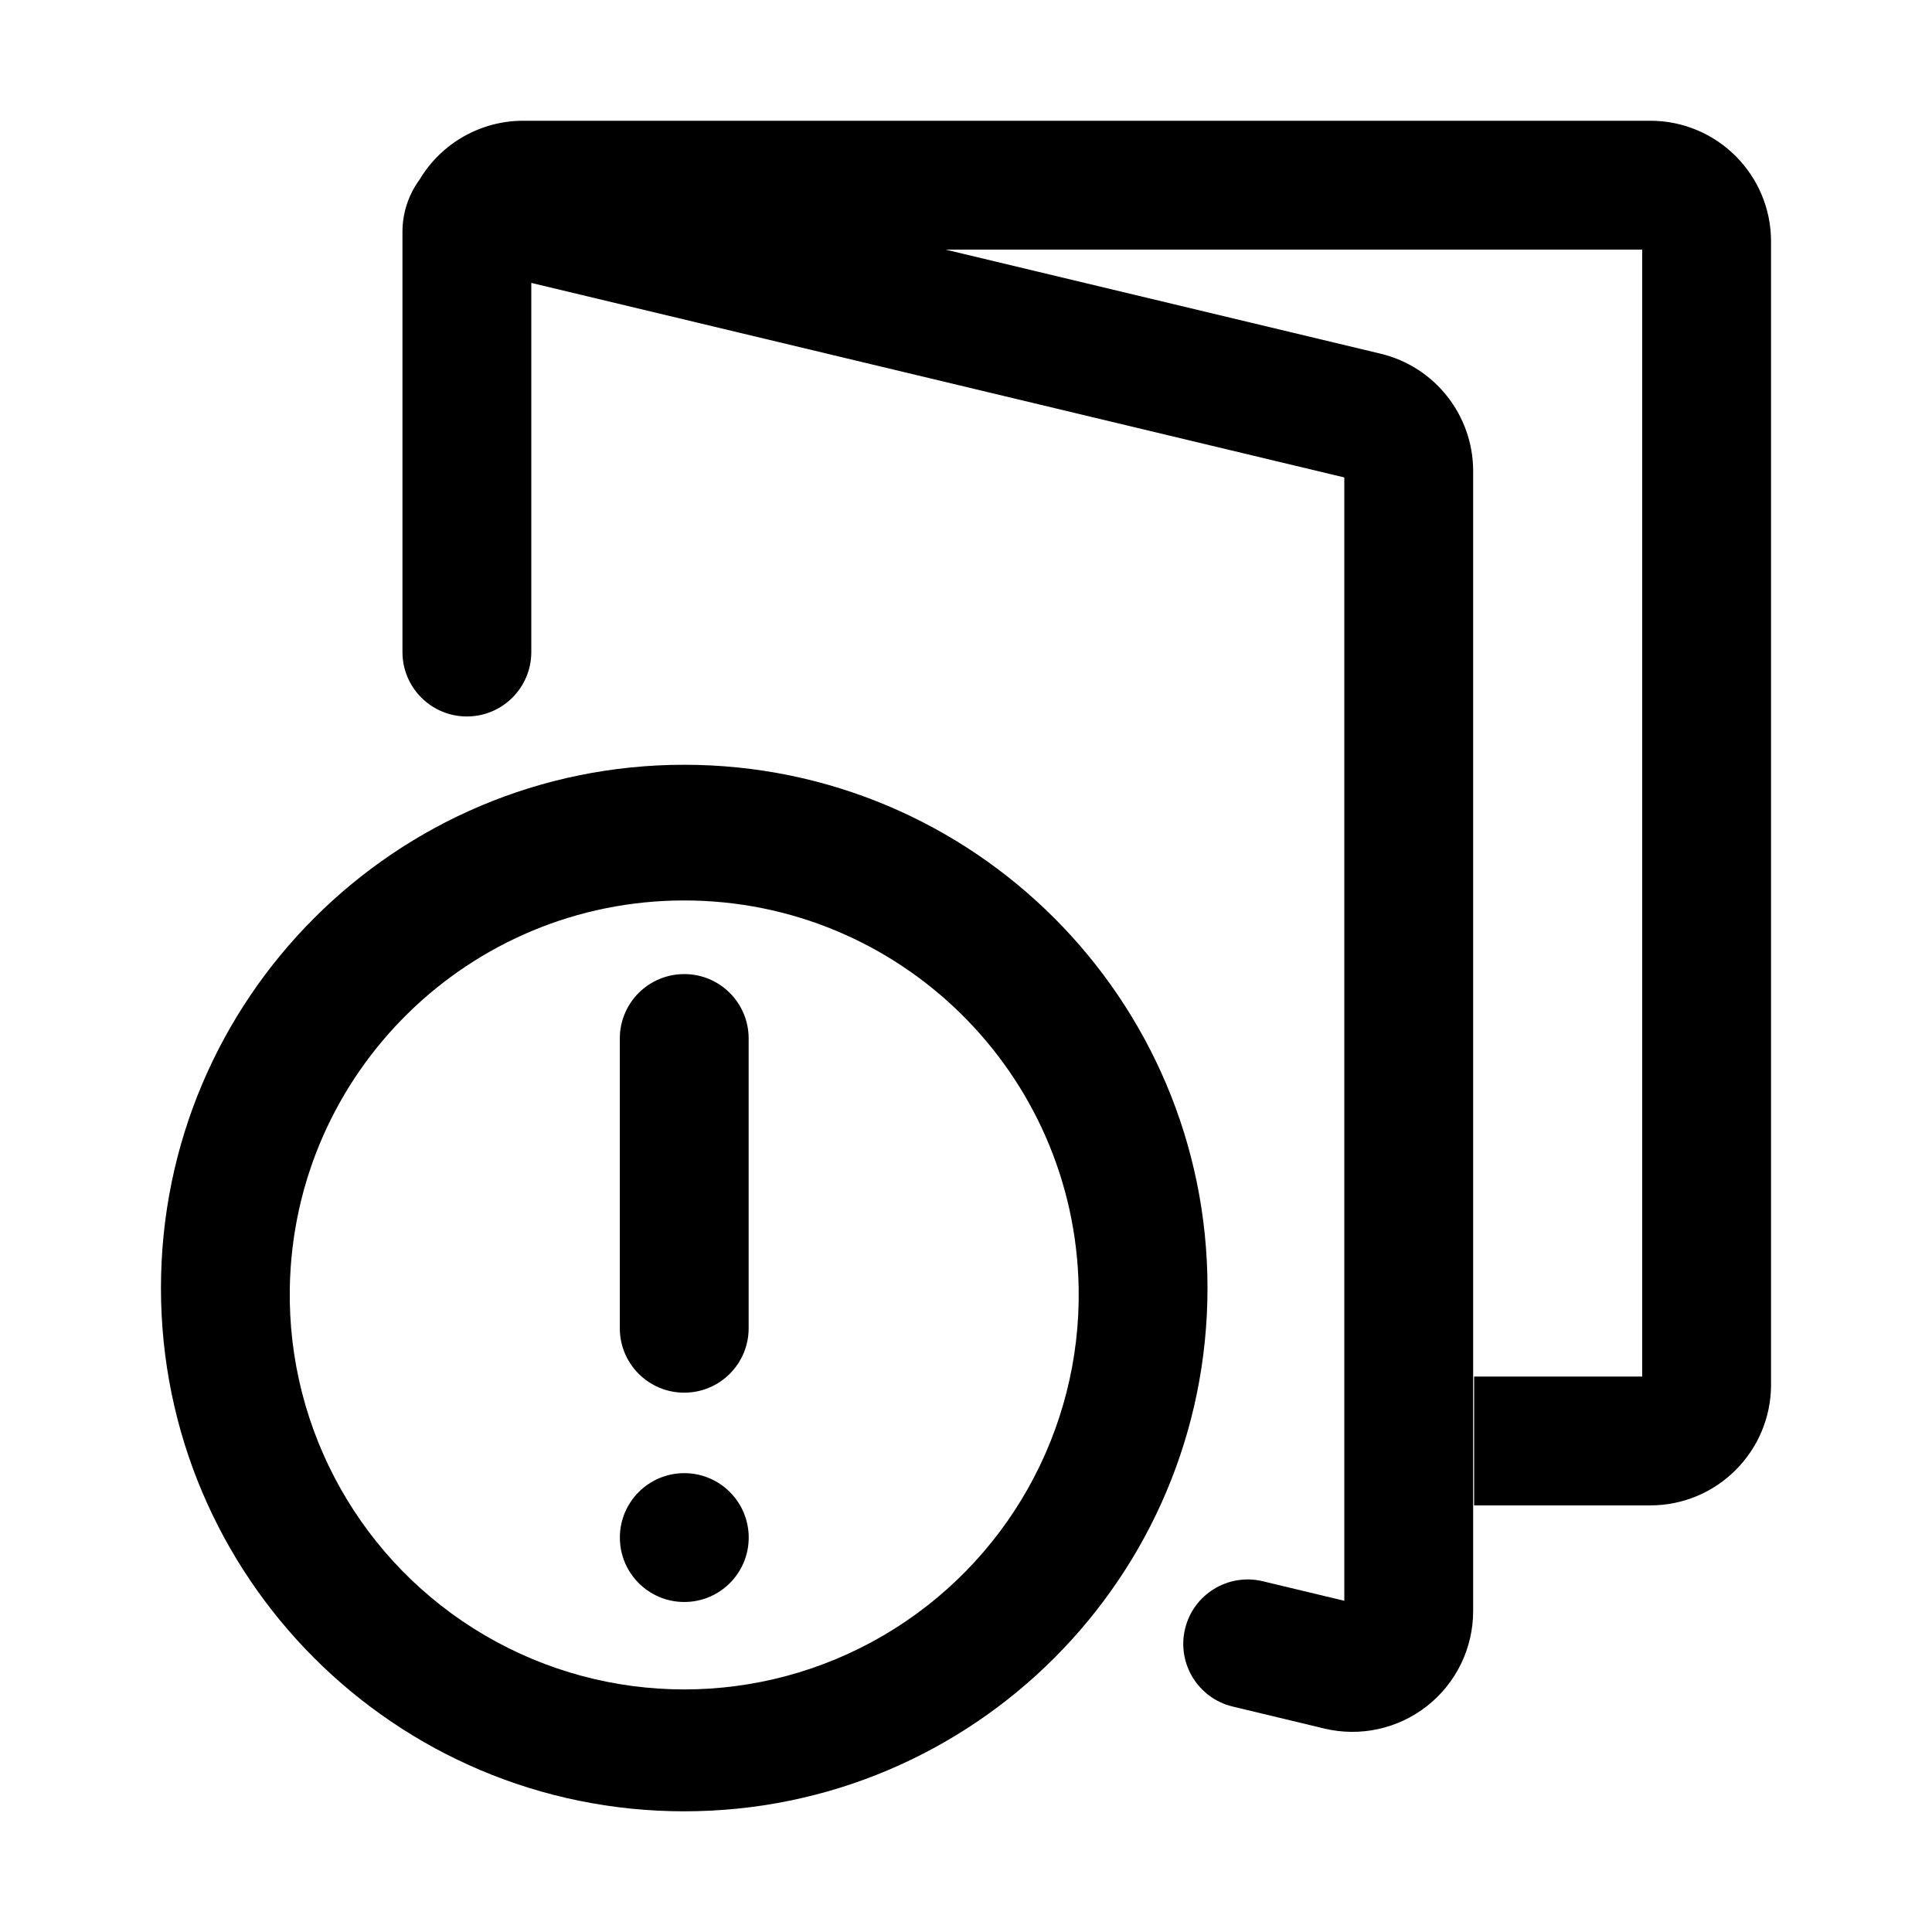
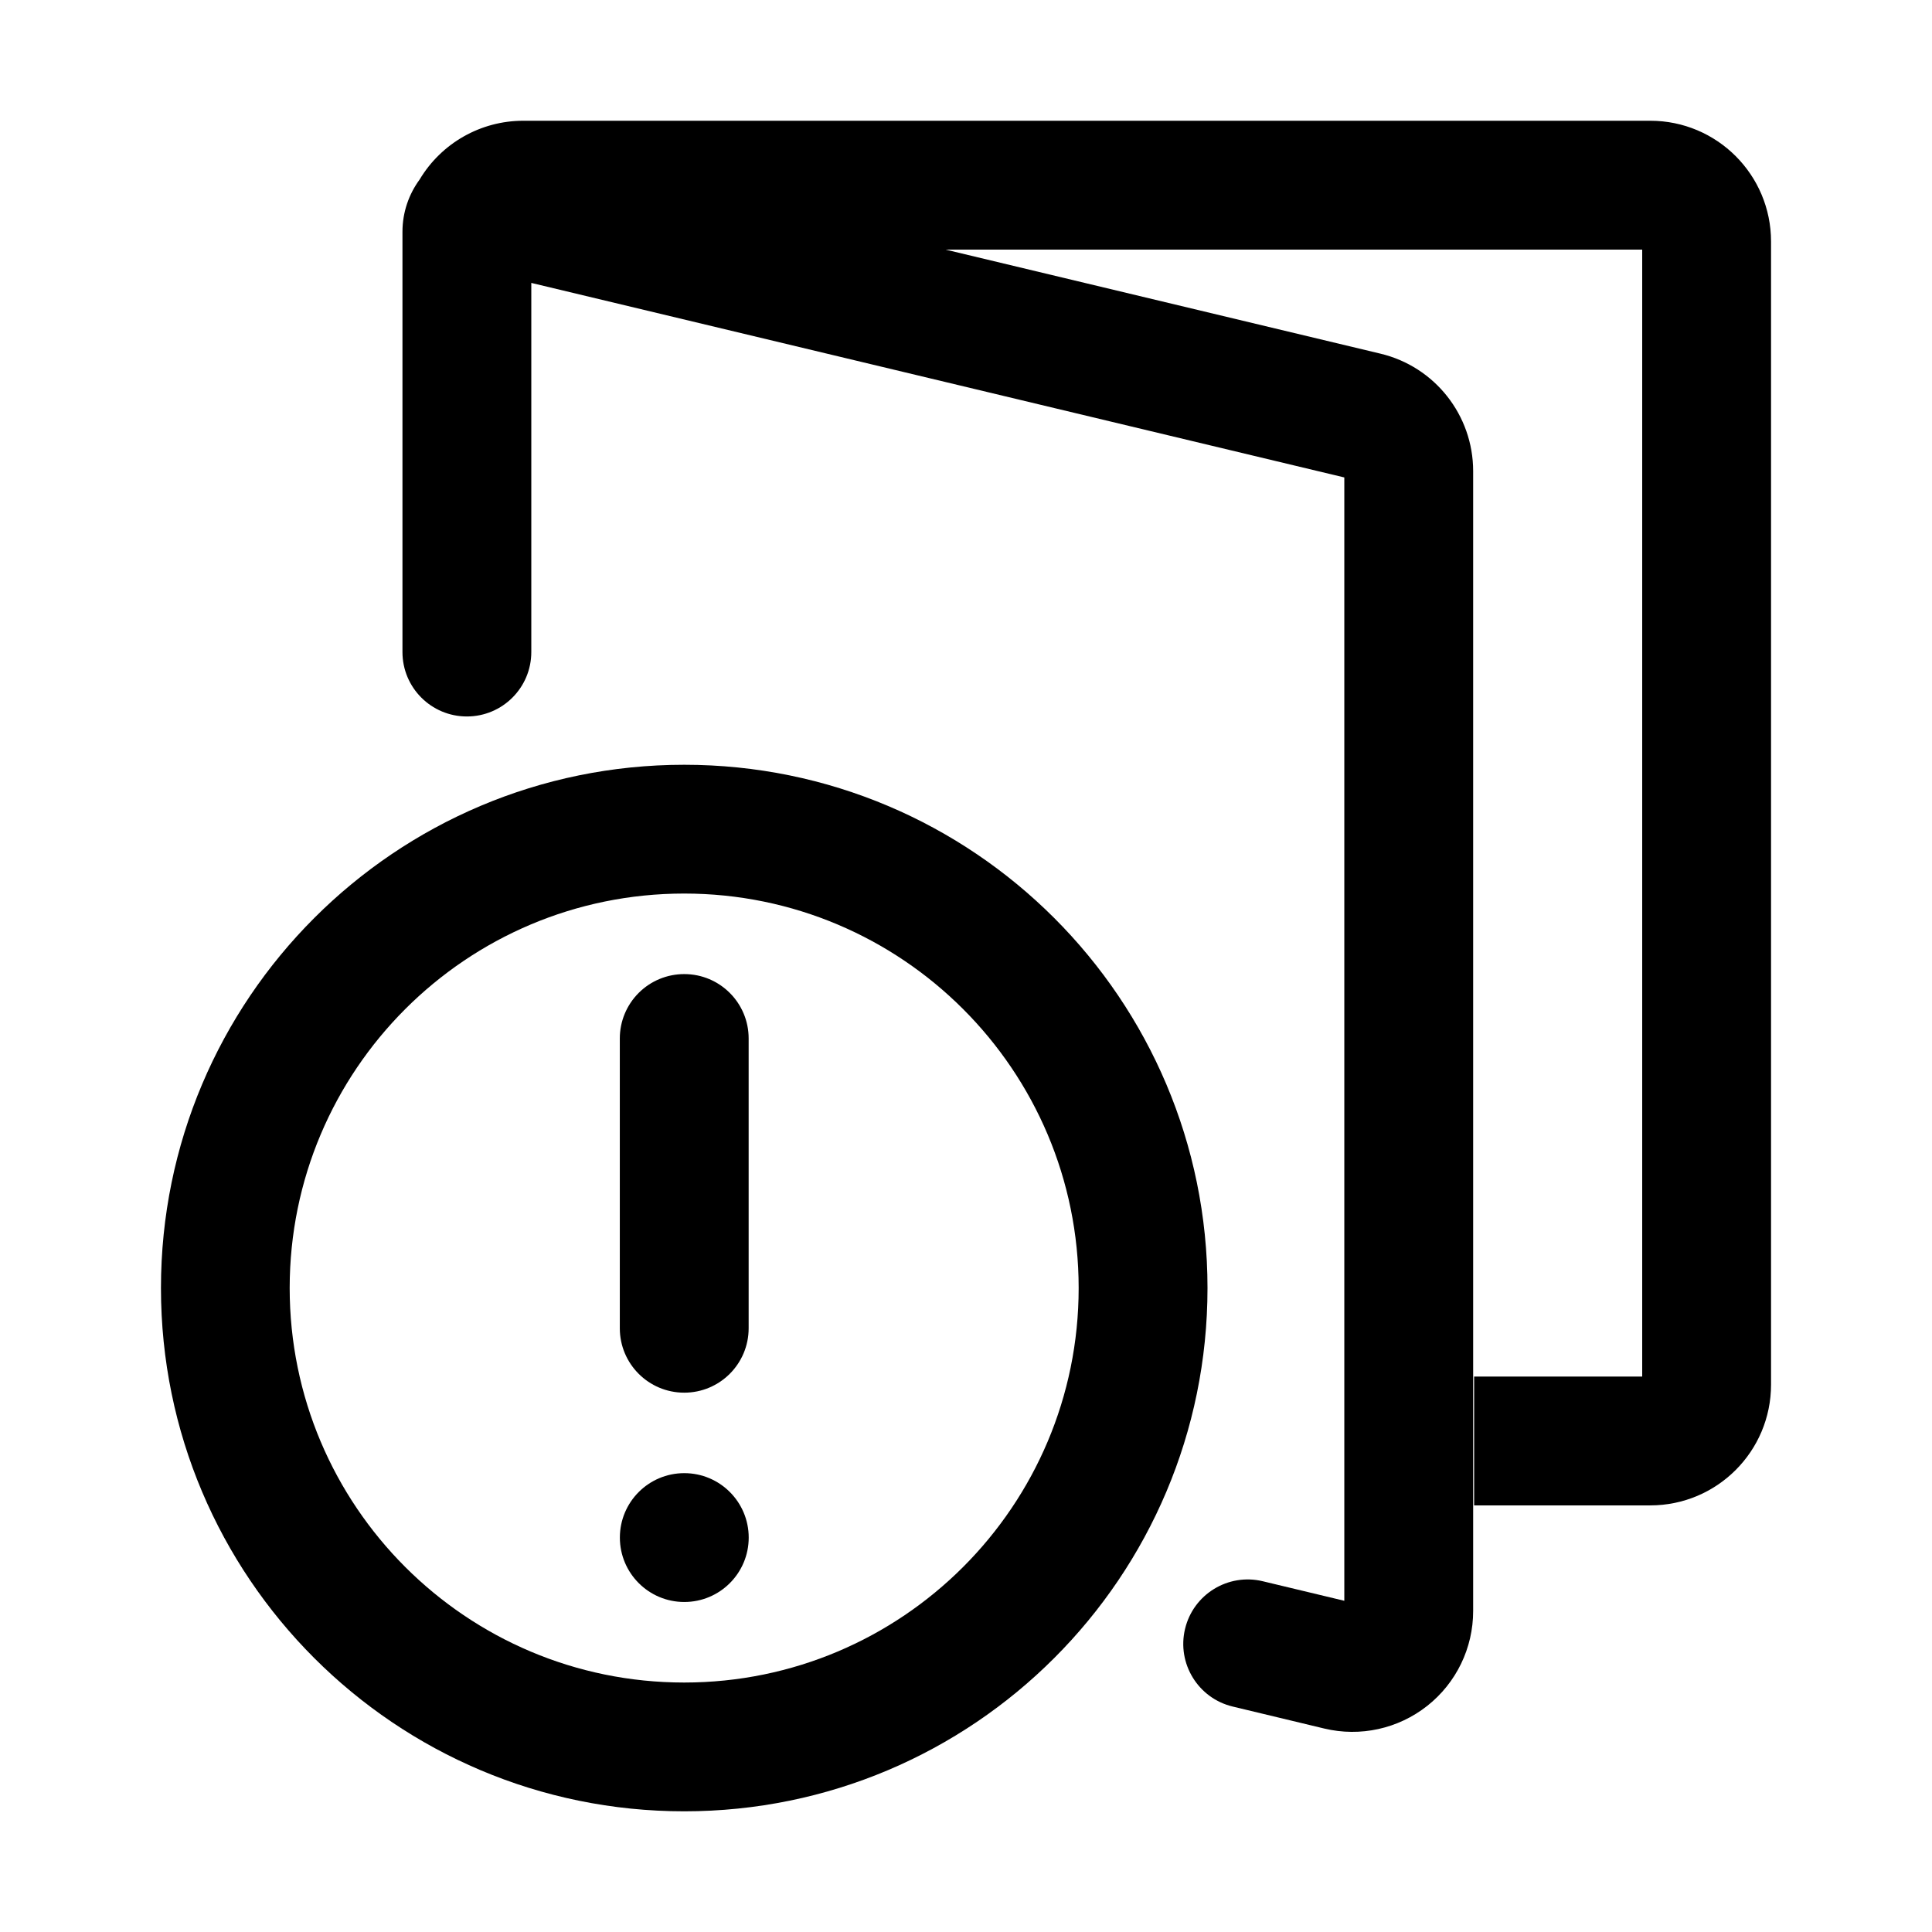
<svg xmlns="http://www.w3.org/2000/svg" viewBox="0 0 16 16">
  <g>
    <path d="M3.475 1.487A1 1 0 0 1 4.333 1h9.334a1 1 0 0 1 1 1v9.467a1 1 0 0 1-1 1h-1.459V11.4H13.6V2.067H7.83l3.603.862a1 1 0 0 1 .767.972v9.44a1 1 0 0 1-1.233.974l-.758-.182a.533.533 0 1 1 .248-1.038l.676.162V3.954L4.4 2.343V5.4a.533.533 0 1 1-1.067 0V1.92c0-.164.054-.313.142-.433" />
    <path d="M5.667 8.067A.533.533 0 0 1 6.2 8.6V11a.533.533 0 1 1-1.067 0V8.6a.533.533 0 0 1 .534-.533m0 5.2a.533.533 0 1 0 0-1.067.533.533 0 0 0 0 1.067" />
-     <path fill-rule="evenodd" d="M10 10.667a4.333 4.333 0 1 1-8.667 0 4.333 4.333 0 0 1 8.667 0m-1.067 0a3.267 3.267 0 1 1-6.533 0 3.267 3.267 0 0 1 6.533 0" clip-rule="evenodd" />
+     <path fill-rule="evenodd" d="M10 10.667a4.333 4.333 0 1 1-8.667 0 4.333 4.333 0 0 1 8.667 0m-1.067 0a3.267 3.267 0 1 1-6.534 0 3.267 3.267 0 0 1 6.534 0" clip-rule="evenodd" />
  </g>
</svg>
